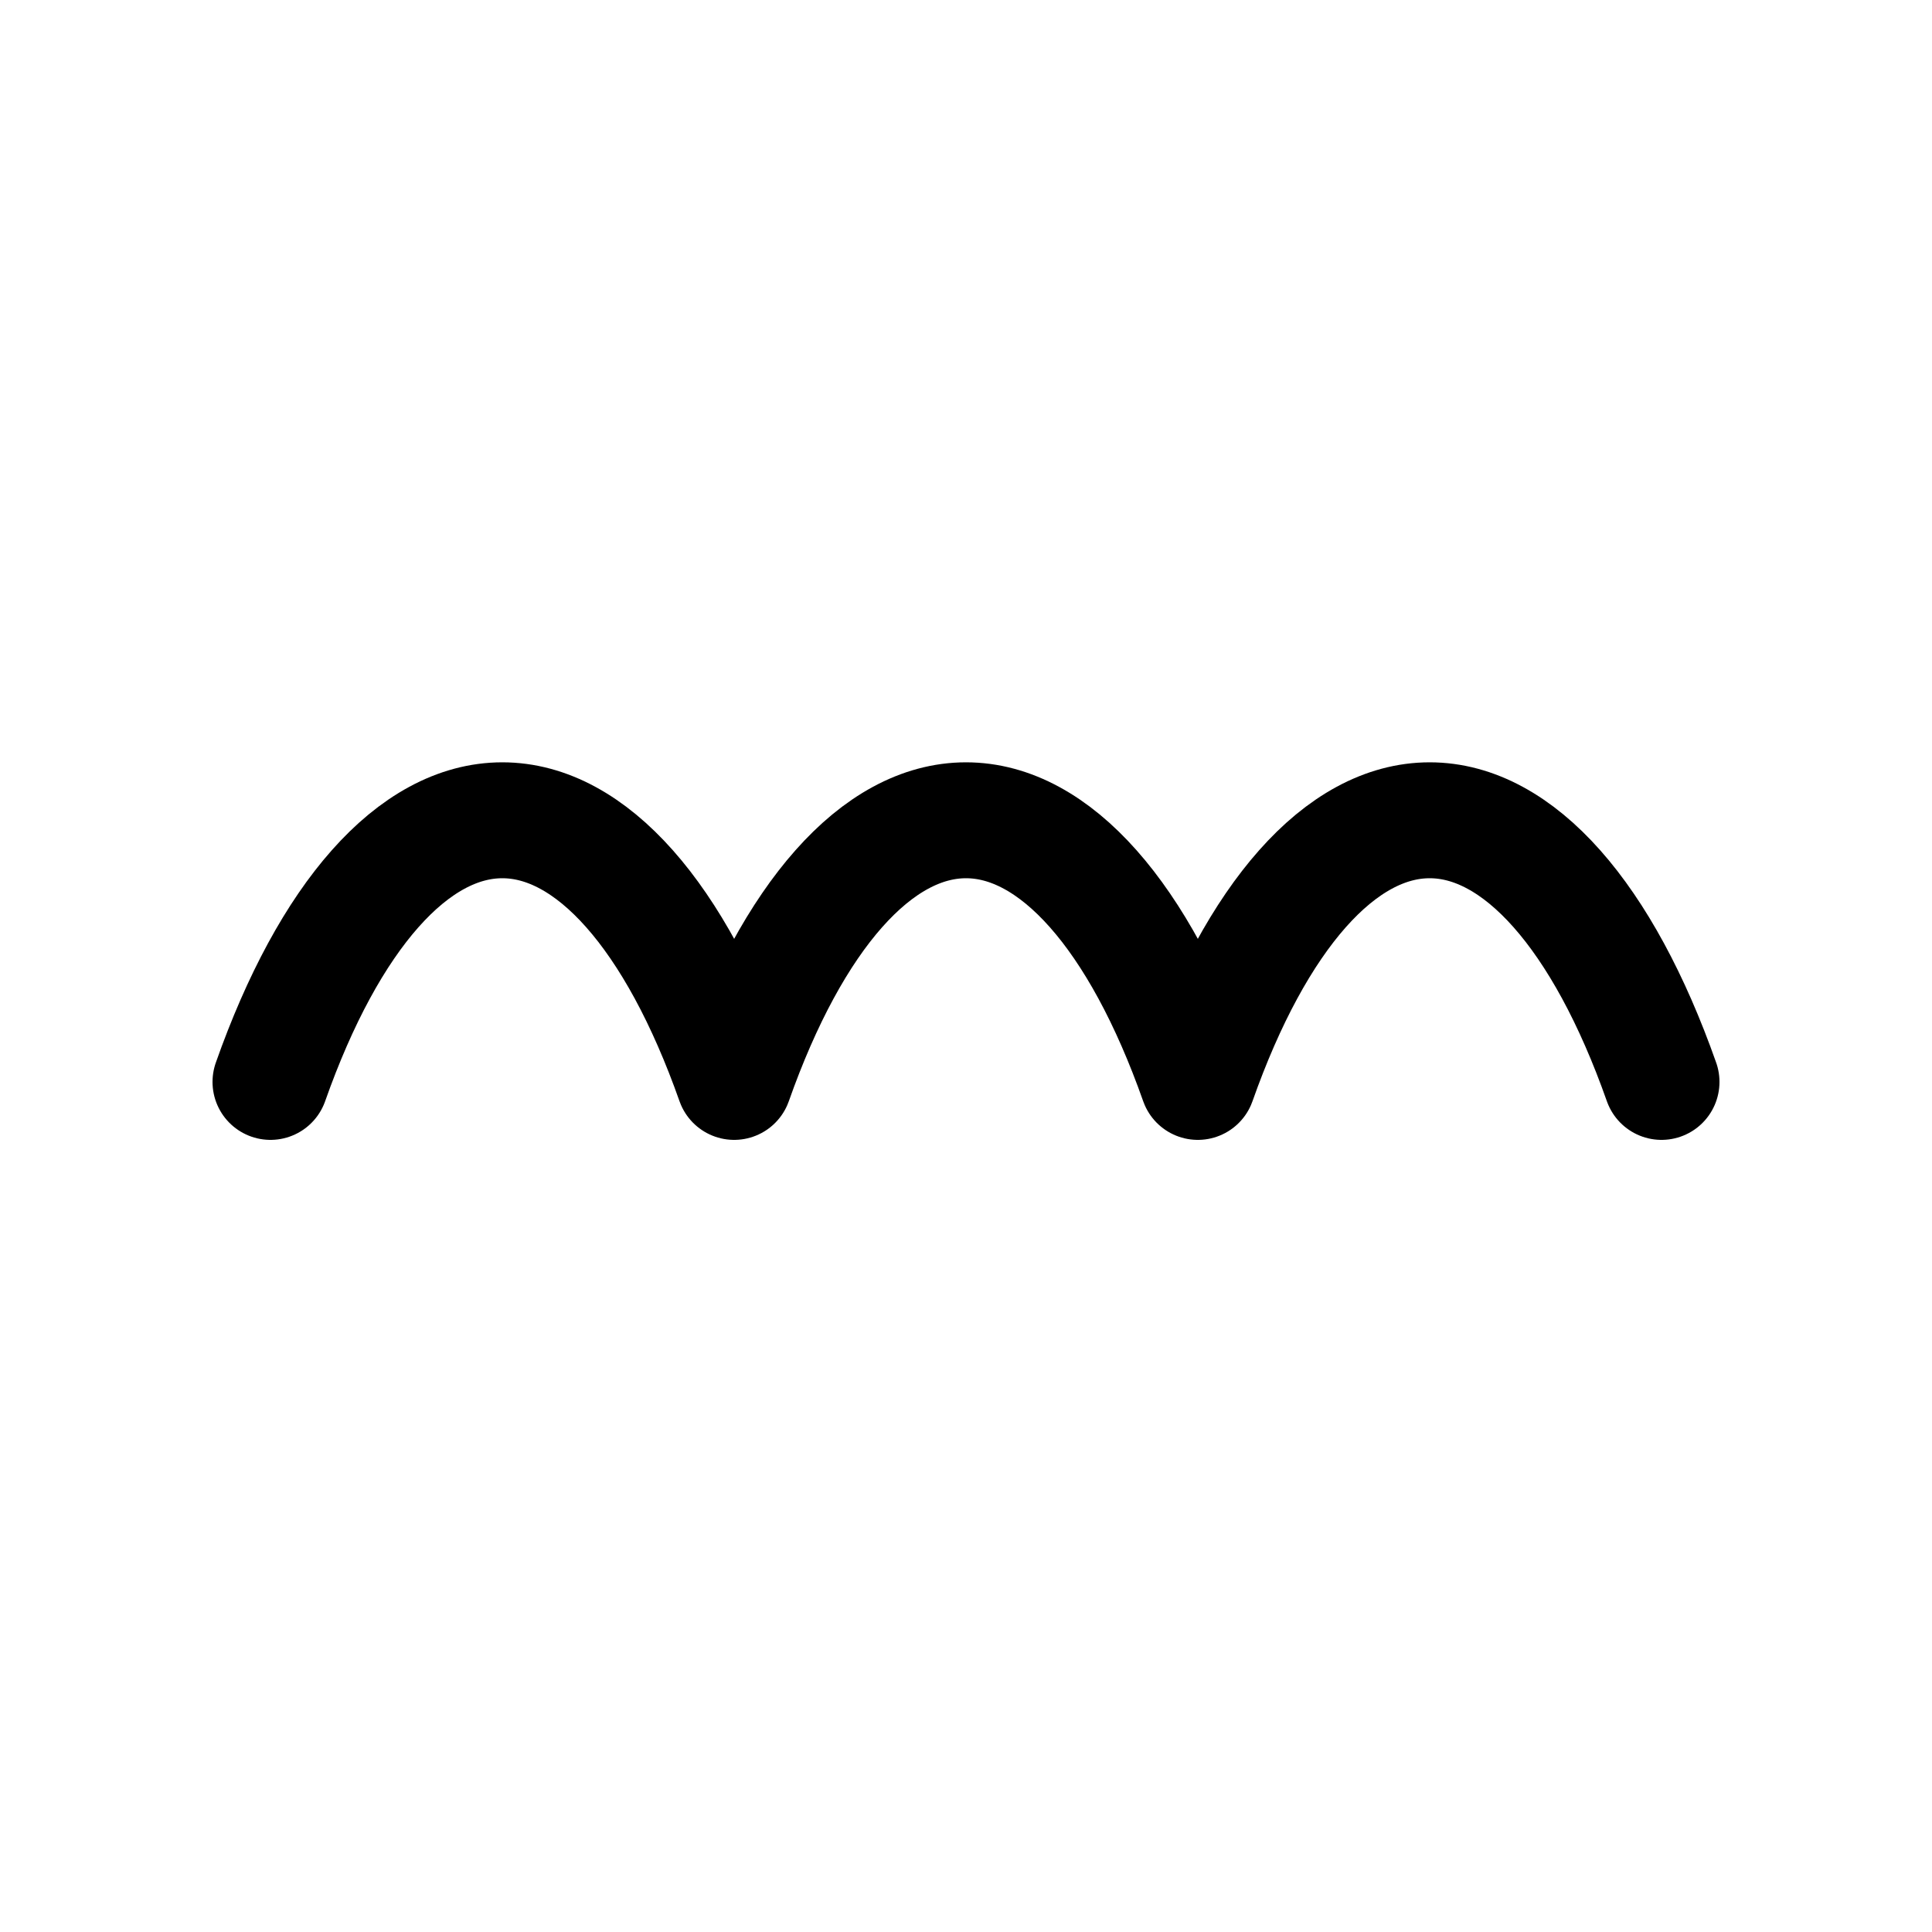
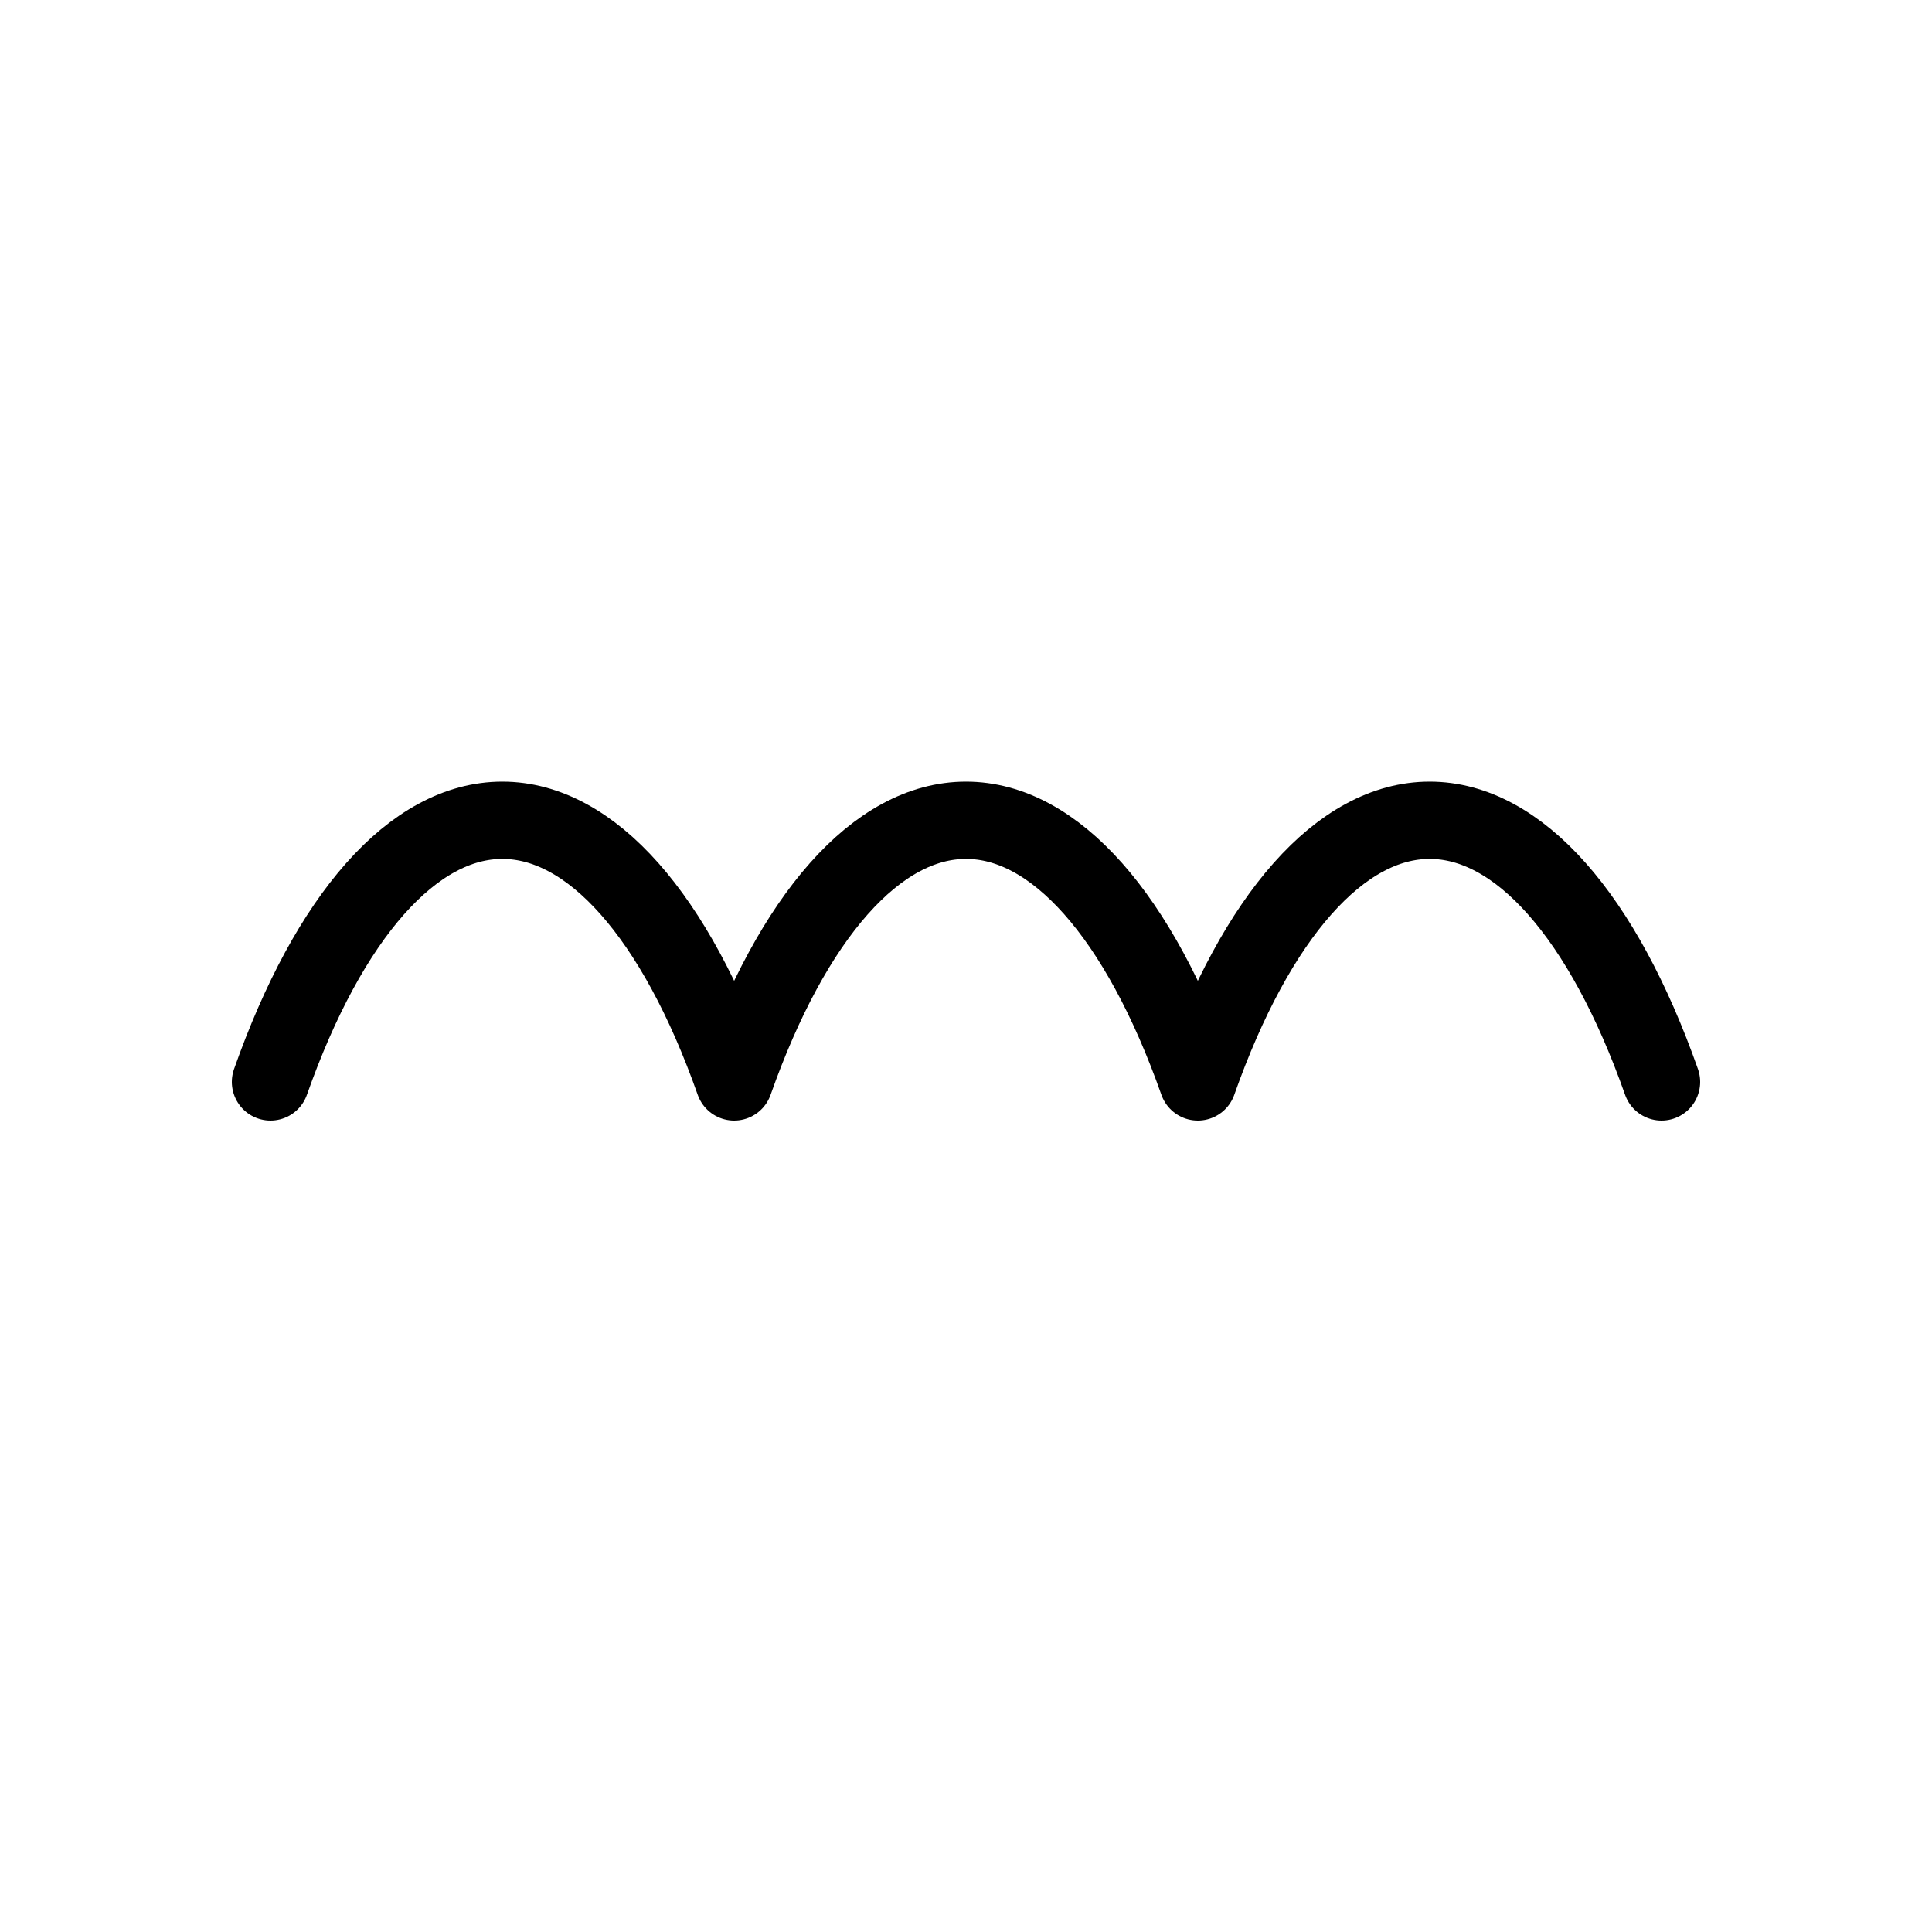
- <svg xmlns="http://www.w3.org/2000/svg" version="1.0" width="50" height="50" style="fill:none; stroke:black; stroke-width: 3; stroke-linejoin:round; stroke-linecap:round">
+ <svg xmlns="http://www.w3.org/2000/svg" version="1.0" width="50" height="50" style="fill:none; stroke:black; stroke-width: 2; stroke-linejoin:round; stroke-linecap:round">
  <path d="M43,28 A 8 20 0 0 0 31,28 A 8 20 0 0 0 19,28 A 8 20 0 0 0 7,28" />
</svg>
